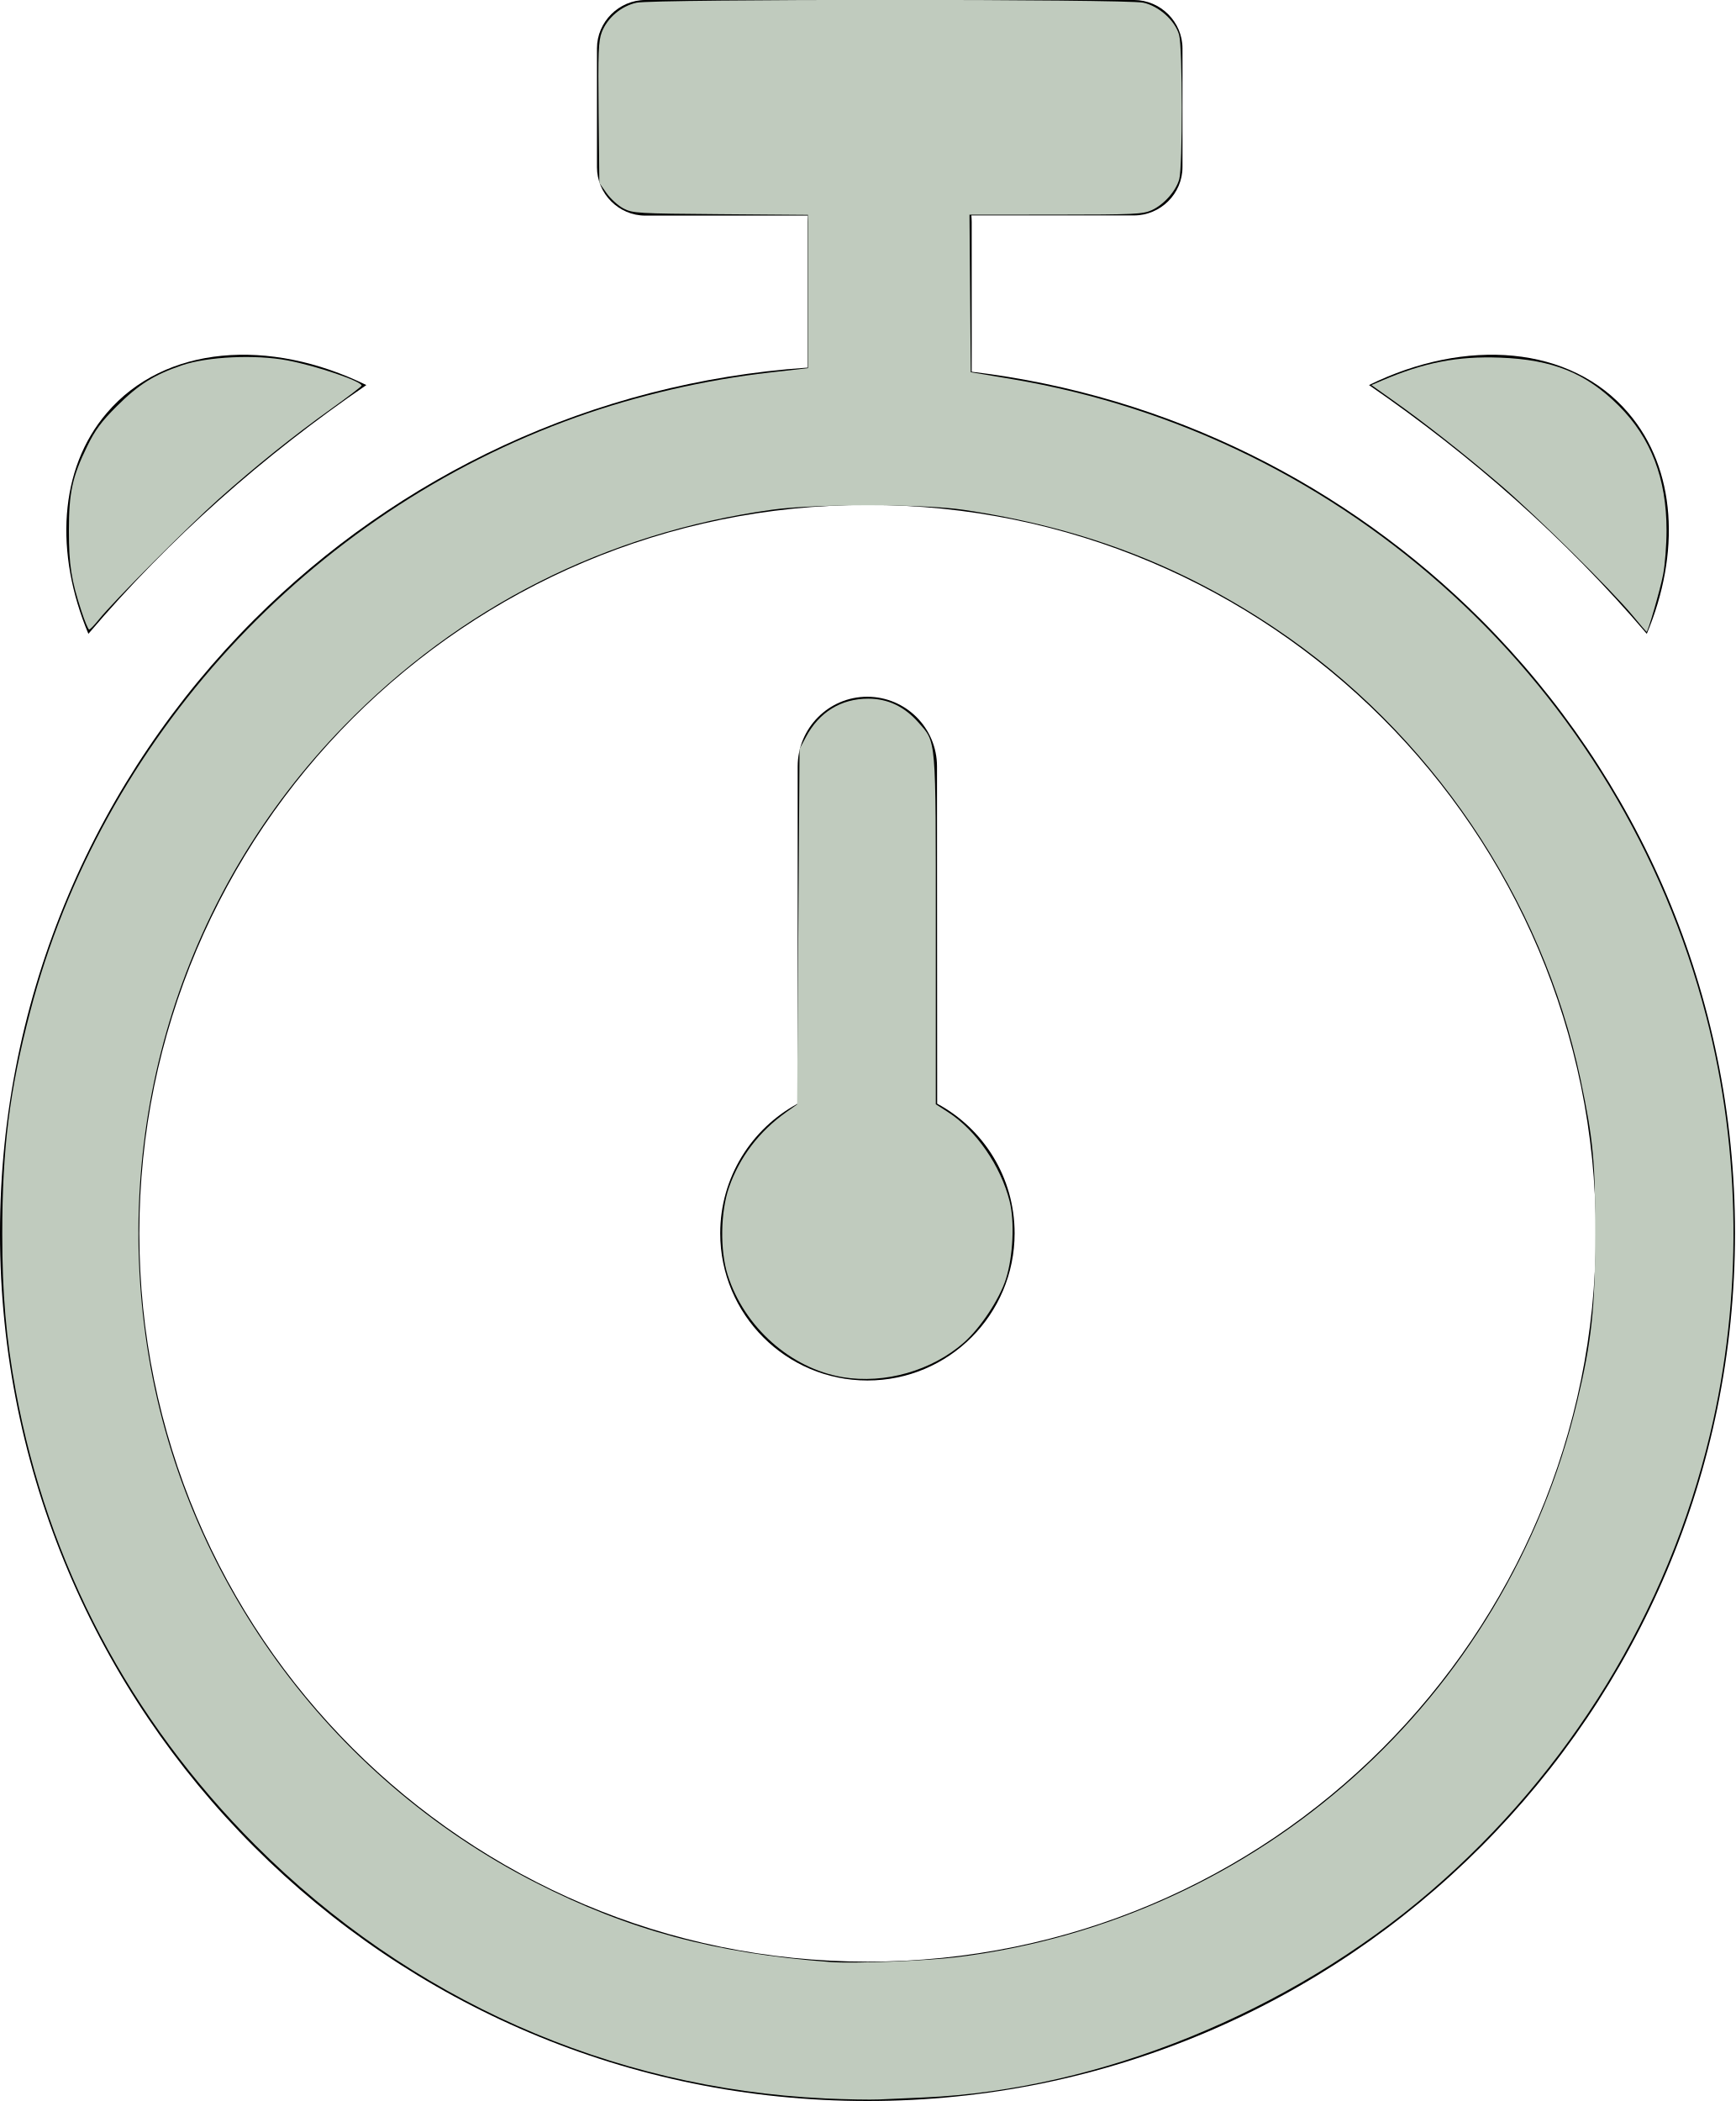
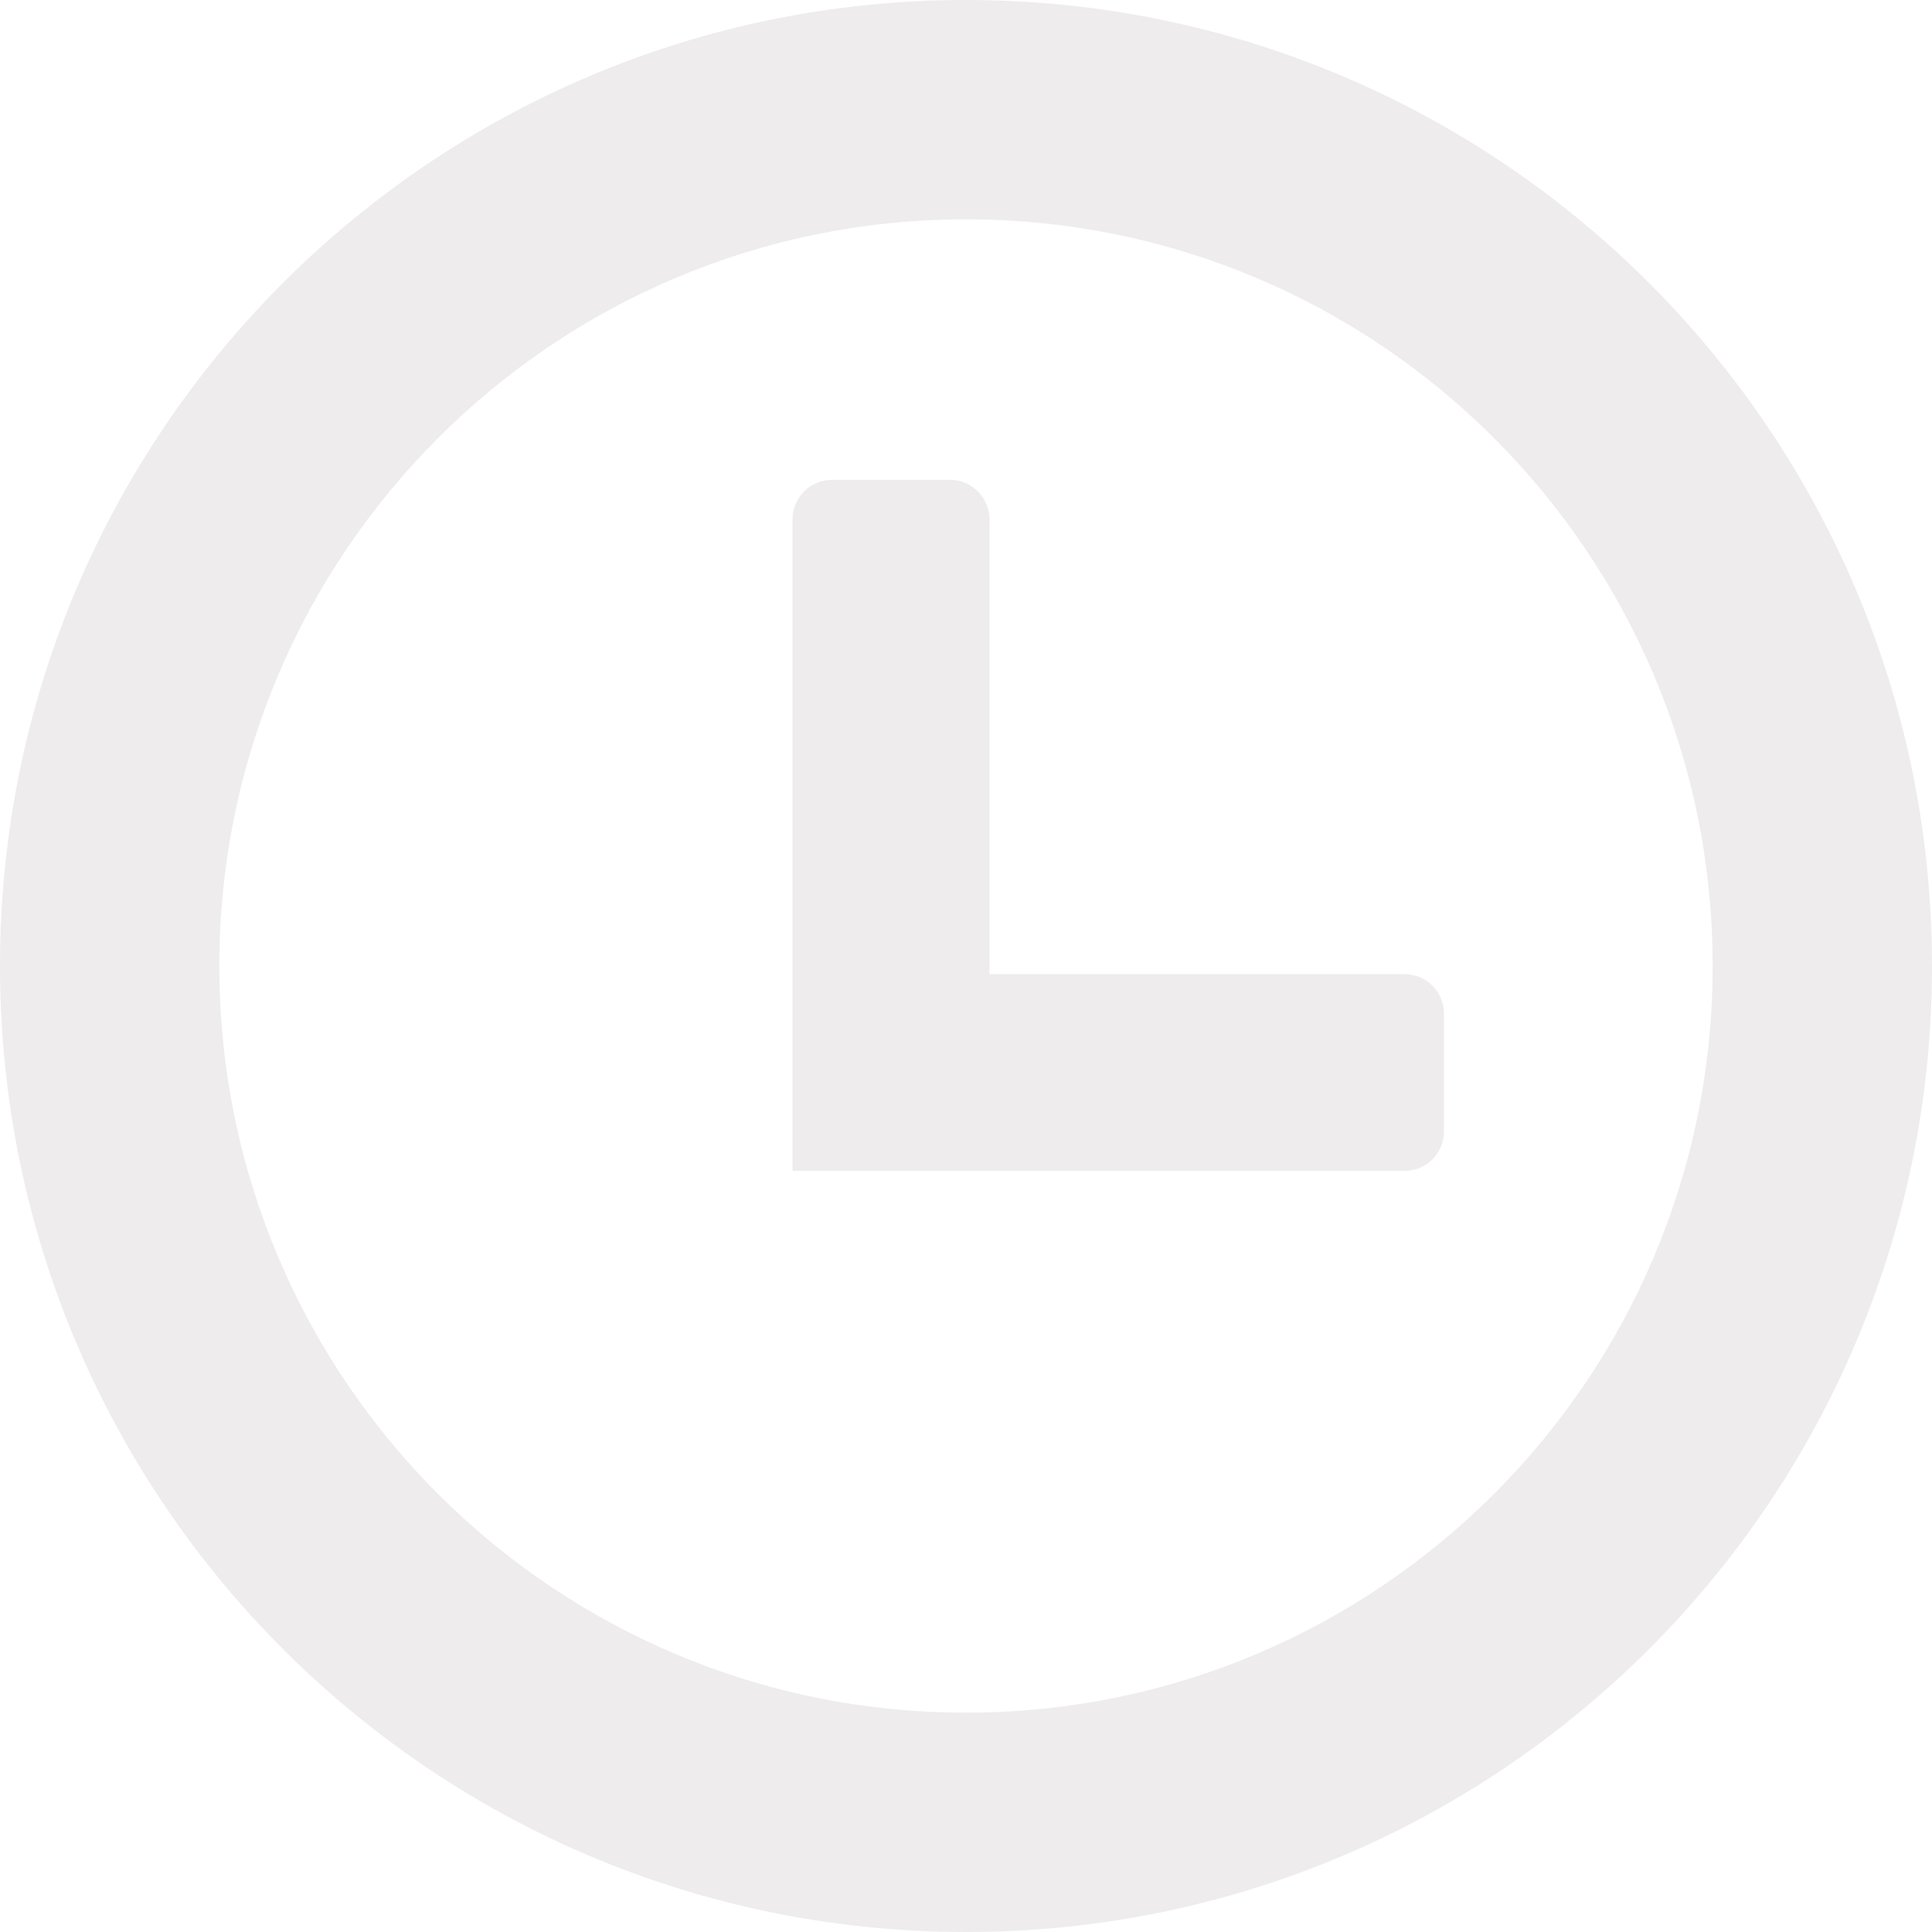
- <svg xmlns="http://www.w3.org/2000/svg" version="1.1" id="Layer_1" x="0px" y="0px" viewBox="0 0 101.5 122.88" style="enable-background:new 0 0 101.5 122.88" xml:space="preserve">
-   <defs id="defs50" />
-   <g id="g45">
-     <path d="M56.83,21.74c11.58,1.38,21.96,6.67,29.8,14.5c9.18,9.18,14.86,21.87,14.86,35.88c0,14.01-5.68,26.7-14.86,35.89 s-21.87,14.87-35.89,14.87c-14.01,0-26.7-5.68-35.88-14.87C5.68,98.83,0,86.14,0,72.13c0-14.01,5.68-26.7,14.86-35.88 c8.41-8.41,19.77-13.89,32.38-14.75v-8.51c0-0.13,0.01-0.26,0.02-0.38l-9.51,0c-1.56,0-2.83-1.28-2.83-2.83V2.83 C34.92,1.28,36.2,0,37.76,0h28.57c1.56,0,2.84,1.28,2.84,2.83v6.94c0,1.56-1.28,2.83-2.84,2.83h-9.51 c0.01,0.13,0.02,0.25,0.02,0.38V21.74L56.83,21.74L56.83,21.74z M54.82,64.55c2.7,1.45,4.53,4.3,4.53,7.58 c0,4.75-3.85,8.61-8.61,8.61c-4.75,0-8.61-3.85-8.61-8.61c0-3.28,1.84-6.13,4.53-7.58l0-19.72c0-2.25,1.82-4.08,4.07-4.08 c2.25,0,4.08,1.82,4.08,4.08L54.82,64.55L54.82,64.55L54.82,64.55z M96.33,37.07c1.97-4.7,1.74-9.63-1.08-12.92 c-3.38-3.96-9.5-4.41-15.17-1.63C86.08,26.65,91.54,31.45,96.33,37.07L96.33,37.07L96.33,37.07z M5.17,37.07 c-1.97-4.7-1.74-9.63,1.08-12.92c3.38-3.96,9.5-4.41,15.18-1.63C15.41,26.65,9.95,31.45,5.17,37.07L5.17,37.07L5.17,37.07z M80.87,42.01c-7.71-7.71-18.36-12.48-30.12-12.48c-11.76,0-22.41,4.77-30.12,12.48C12.92,49.72,8.15,60.37,8.15,72.13 c0,11.76,4.77,22.42,12.48,30.12s18.36,12.48,30.12,12.48c11.77,0,22.42-4.77,30.12-12.48s12.48-18.36,12.48-30.13 C93.35,60.37,88.58,49.72,80.87,42.01L80.87,42.01L80.87,42.01z" id="path43" />
-     <path style="fill:#c0cbbe;stroke-width:0.141;fill-opacity:1" d="M 48.249,122.729 C 35.672,122.137 23.95,116.927 14.951,107.929 7.602,100.58 2.786,91.453 0.922,81.345 0.353,78.253 0.131,75.678 0.132,72.162 0.133,67.158 0.553,63.812 1.761,59.183 5.927,43.208 18.064,30.001 33.725,24.4 c 3.538,-1.265 7.5,-2.181 11.319,-2.615 l 2.218,-0.252 v -4.483 -4.483 l -5.114,-0.04 c -4.87,-0.038 -5.141,-0.054 -5.678,-0.335 -0.31,-0.162 -0.755,-0.564 -0.988,-0.894 l -0.423,-0.599 -0.043,-4.108 c -0.037,-3.515 -0.01,-4.195 0.185,-4.705 0.322,-0.842 1.139,-1.536 2.036,-1.728 1.019,-0.219 28.623,-0.219 29.642,-8.3801e-4 0.914,0.196 1.866,1.055 2.095,1.89 0.202,0.736 0.208,7.709 0.007,8.433 -0.193,0.694 -0.901,1.491 -1.613,1.814 -0.513,0.233 -1.036,0.257 -5.611,0.26 l -5.046,0.003 0.037,4.606 0.037,4.606 2.376,0.398 c 19.667,3.296 35.645,17.957 40.649,37.299 2.043,7.896 2.12,16.463 0.22,24.415 -2.48,10.376 -8.206,19.735 -16.369,26.75 -8.211,7.057 -19.332,11.582 -29.592,12.041 -0.911,0.041 -2.101,0.094 -2.645,0.117 -0.543,0.024 -1.972,-0.003 -3.174,-0.059 z m 7.689,-8.256 c 17.731,-2.179 32.155,-15.088 36.321,-32.505 0.843,-3.526 1.049,-5.44 1.054,-9.805 0.005,-4.224 -0.118,-5.524 -0.855,-9.024 C 90.216,52.497 83.653,42.81 74.56,36.725 69.04,33.03 63.284,30.845 56.361,29.816 53.981,29.463 47.658,29.461 45.145,29.813 35.431,31.174 26.896,35.492 20.097,42.484 10.774,52.074 6.563,65.347 8.602,78.723 10.644,92.117 19.174,103.899 31.32,110.102 c 5.454,2.785 10.497,4.143 17.282,4.652 1.281,0.096 5.614,-0.07 7.336,-0.282 z" id="path1243" />
-     <path style="fill:#c0cbbe;fill-opacity:1;stroke-width:0.141" d="M 95.511,36.01 C 94.262,34.503 89.817,30.112 87.751,28.346 85.614,26.519 83.36,24.746 81.482,23.415 l -1.261,-0.893 0.626,-0.268 c 2.463,-1.053 4.403,-1.43 6.891,-1.338 3.097,0.115 5.04,0.901 6.954,2.815 1.885,1.885 2.793,4.253 2.793,7.287 0,0.851 -0.09,2.013 -0.2,2.582 -0.175,0.905 -0.89,3.377 -0.97,3.355 -0.016,-0.004 -0.378,-0.43 -0.805,-0.945 z" id="path1383" />
-     <path style="fill:#c0cbbe;fill-opacity:1;stroke-width:0.141" d="m 49.286,80.543 c -3.035,-0.507 -5.76,-2.933 -6.721,-5.982 -0.455,-1.445 -0.419,-3.69 0.082,-5.122 0.617,-1.765 1.765,-3.271 3.346,-4.394 l 0.635,-0.451 0.071,-10.394 0.071,-10.394 0.375,-0.705 c 0.774,-1.454 2.053,-2.239 3.645,-2.238 1.148,9.79e-4 2.112,0.458 2.934,1.392 1.055,1.199 1.016,0.729 1.016,12.142 v 10.188 l 0.699,0.449 c 1.654,1.061 3.097,3.145 3.619,5.224 0.299,1.192 0.202,3.229 -0.216,4.544 -0.375,1.178 -1.486,2.86 -2.452,3.712 -1.875,1.653 -4.637,2.442 -7.104,2.03 z" id="path1385" />
-     <path style="fill:#c0cbbe;fill-opacity:1;stroke-width:0.141" d="M 4.759,35.728 C 4.168,33.922 4.03,33.036 4.03,31.037 4.03,28.804 4.229,27.887 5.101,26.1 c 0.462,-0.947 0.825,-1.438 1.727,-2.338 1.282,-1.278 2.174,-1.838 3.823,-2.399 1.487,-0.506 4.288,-0.637 6.15,-0.287 1.697,0.319 4.375,1.23 4.352,1.479 -0.005,0.049 -0.807,0.66 -1.783,1.358 -2.236,1.599 -4.432,3.362 -6.603,5.298 -1.777,1.585 -6.154,5.986 -6.974,7.011 -0.264,0.33 -0.524,0.6 -0.578,0.6 -0.054,0 -0.26,-0.492 -0.456,-1.093 z" id="path1387" />
+ <svg xmlns="http://www.w3.org/2000/svg" version="1.1" id="Layer_1" x="0px" y="0px" viewBox="0 0 122.88 122.88" style="enable-background:new 0 0 122.88 122.88" xml:space="preserve">
+   <defs id="defs1364" />
+   <style type="text/css" id="style1355">.st0{fill-rule:evenodd;clip-rule:evenodd;}</style>
+   <g id="g1359">
+     <path class="st0" d="M61.44,0c33.93,0,61.44,27.51,61.44,61.44c0,33.93-27.51,61.44-61.44,61.44C27.51,122.88,0,95.37,0,61.44 C0,27.51,27.51,0,61.44,0L61.44,0z M52.92,30.52h7.51c1.37,0,2.5,1.13,2.5,2.5v28.94h26.41c1.38,0,2.5,1.13,2.5,2.5v7.51 c0,1.38-1.13,2.5-2.5,2.5H50.41V33.02C50.41,31.64,51.54,30.52,52.92,30.52L52.92,30.52z M61.44,13.95 c26.23,0,47.49,21.26,47.49,47.49c0,26.23-21.26,47.49-47.49,47.49c-26.23,0-47.49-21.26-47.49-47.49 C13.95,35.22,35.21,13.95,61.44,13.95L61.44,13.95z" id="path1357" style="stroke-width:0;stroke-dasharray:none;fill:#eeecec;fill-opacity:1" />
  </g>
</svg>
